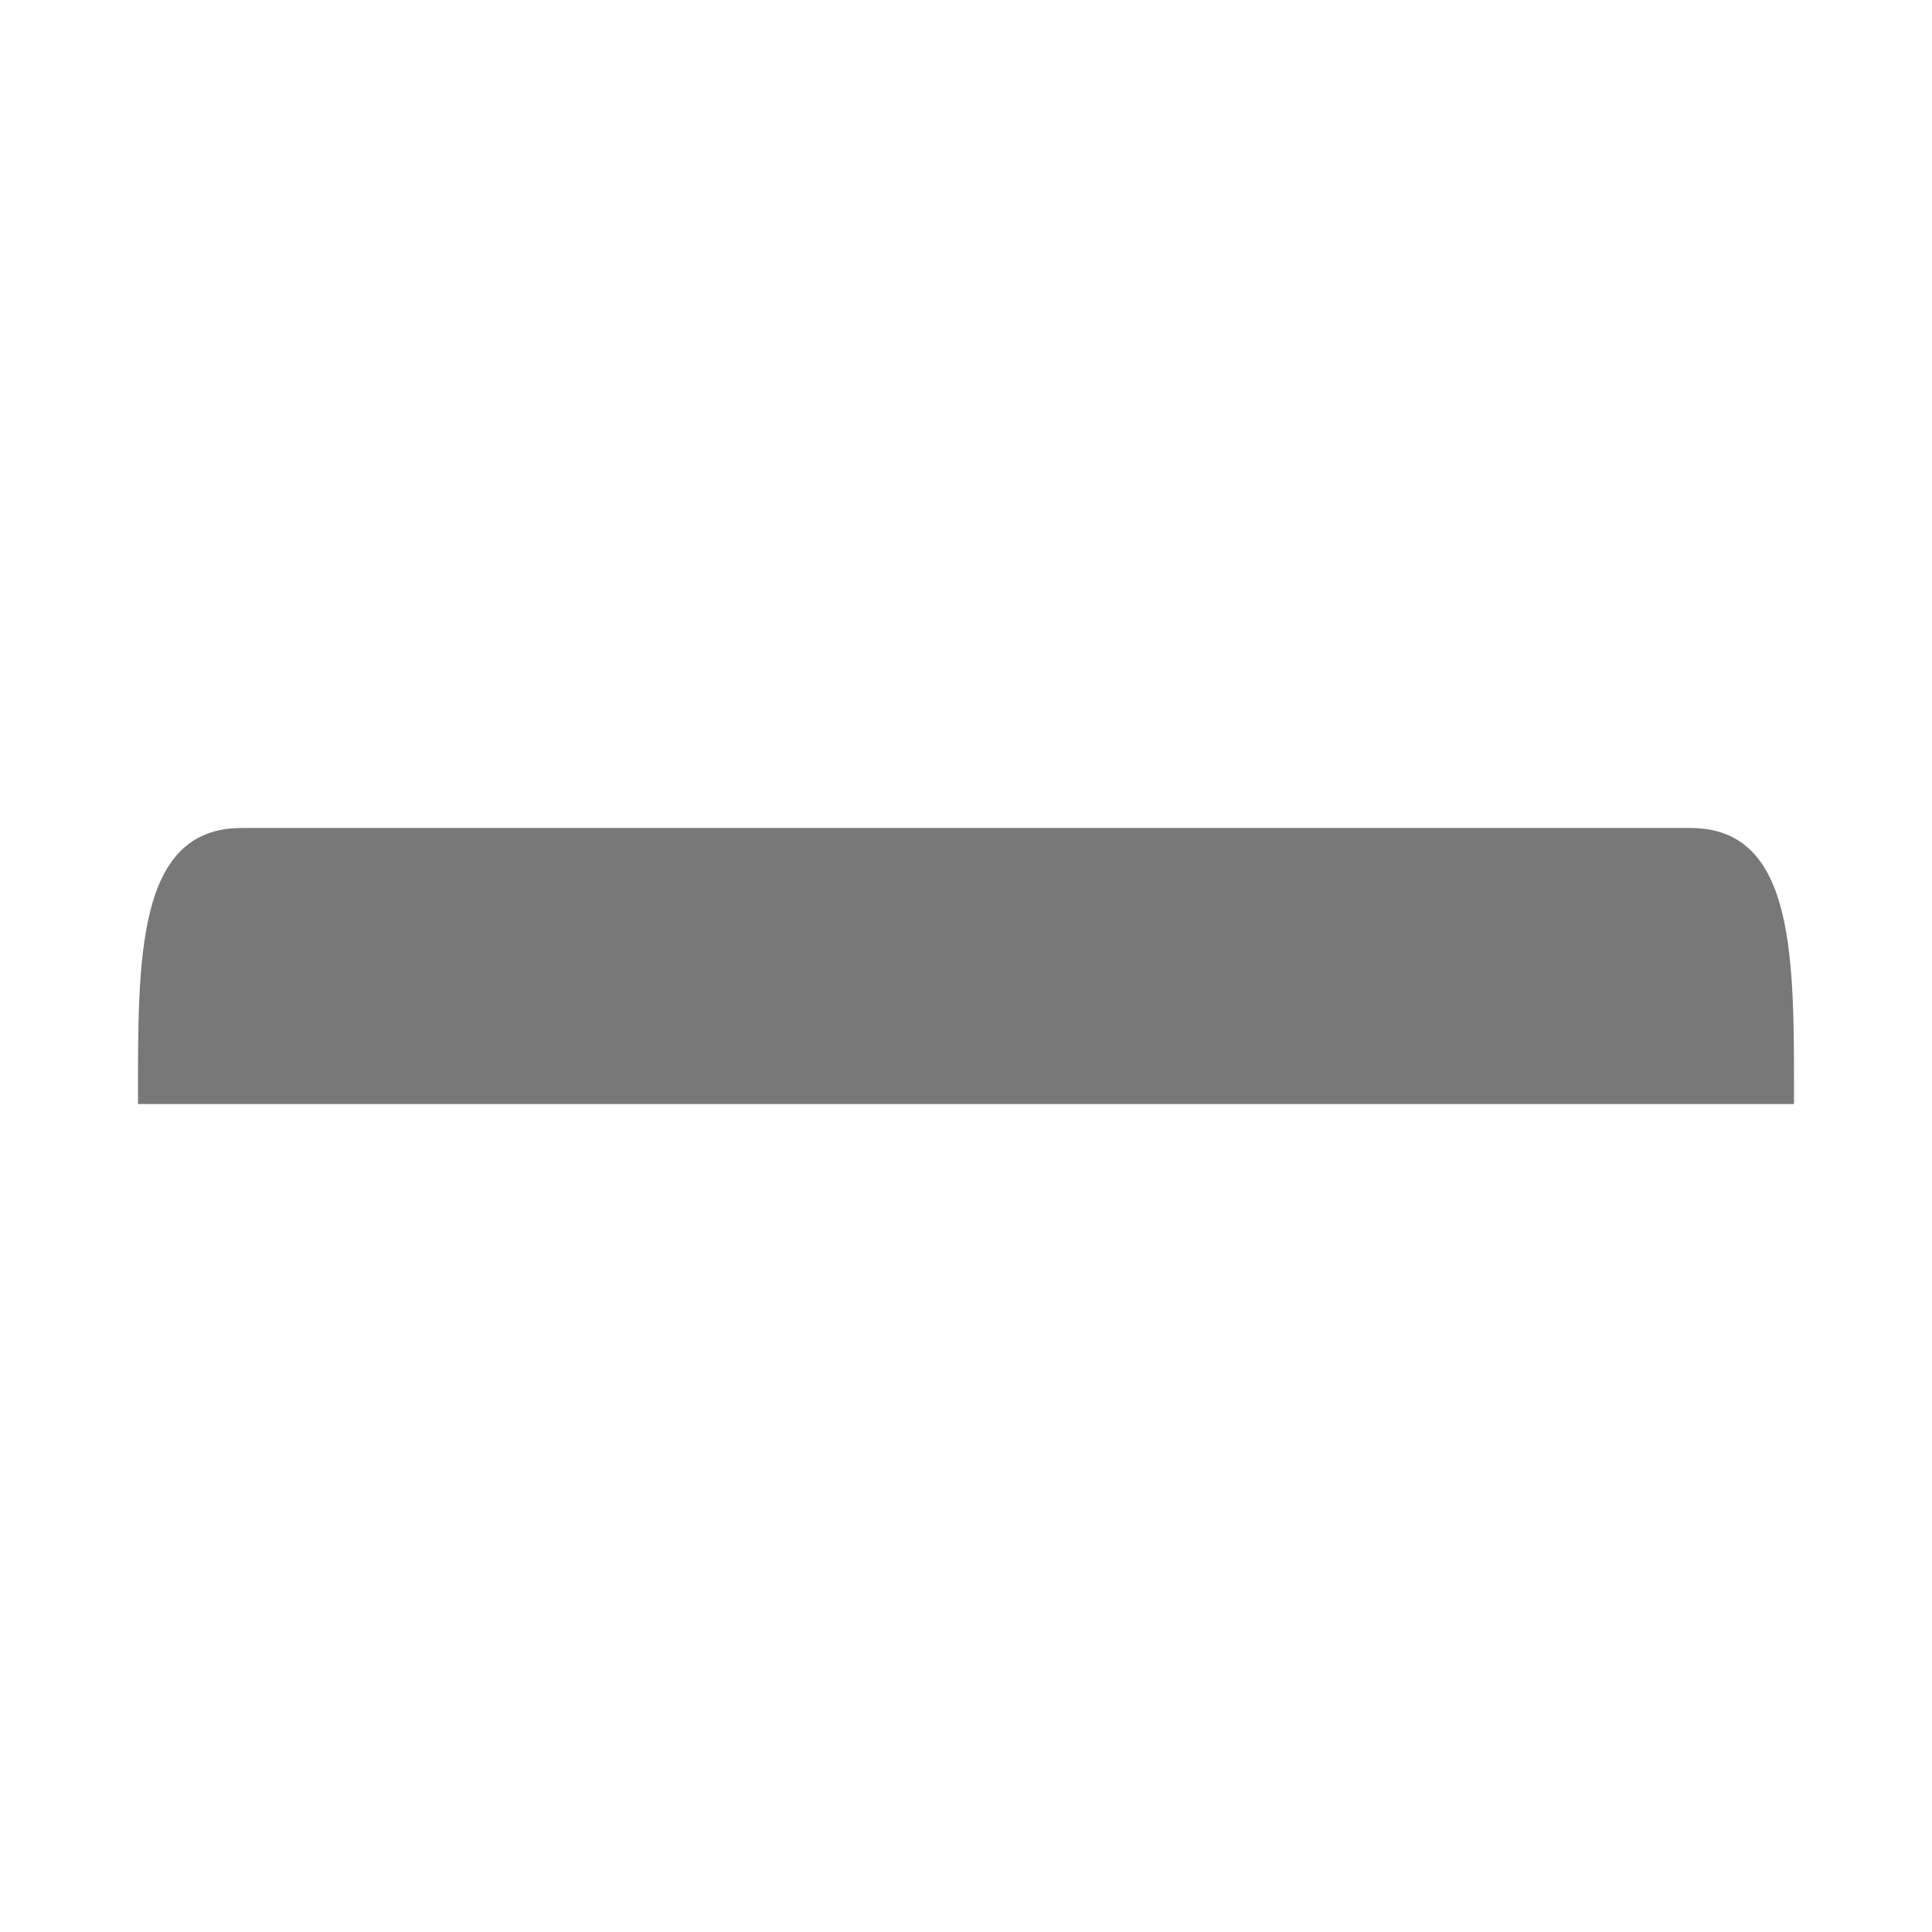
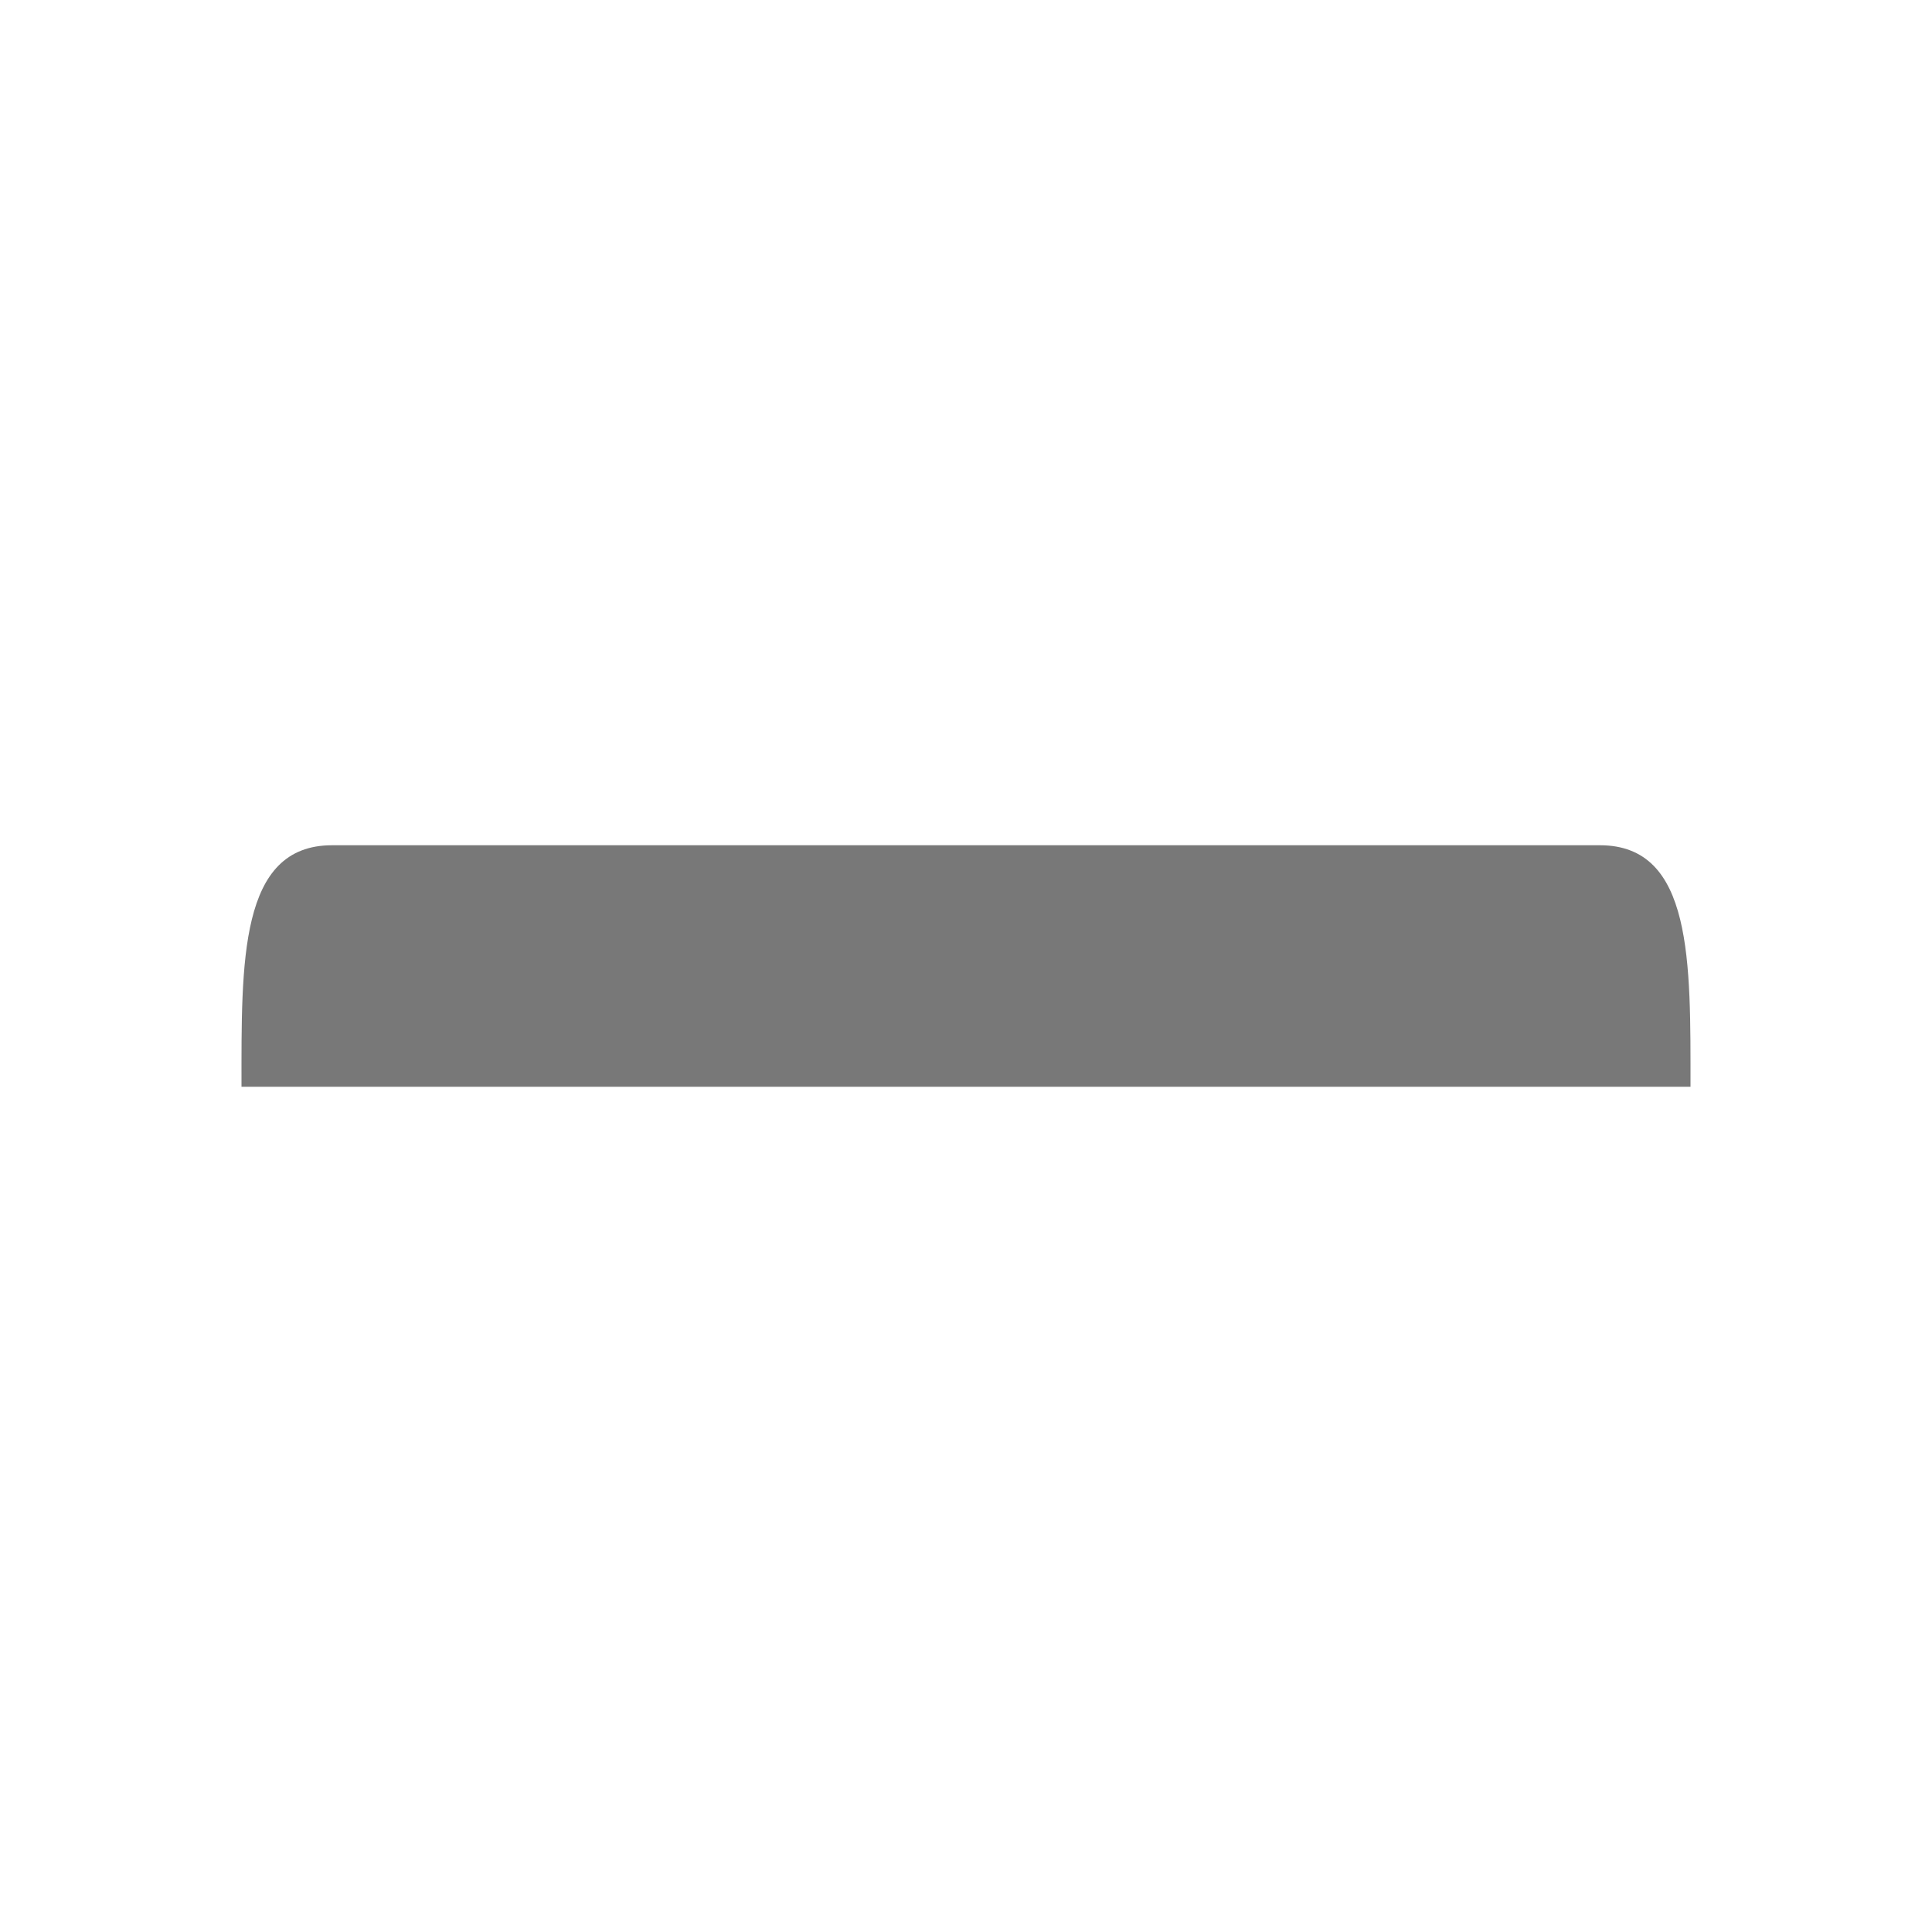
- <svg xmlns="http://www.w3.org/2000/svg" width="14" height="14" id="svg6193" version="1.0">
+ <svg xmlns="http://www.w3.org/2000/svg" width="16" height="16" id="svg6193" version="1.0">
  <defs id="defs6195" />
  <g id="layer1">
-     <path id="rect7725" d="M 1.75,6 L 12.25,6 C 13.021,6 13,6.97 13,8 L 1,8 C 1,6.97 0.979,6 1.75,6 z" style="fill:#787878;fill-opacity:1;fill-rule:nonzero;stroke:none;stroke-width:1px;stroke-linecap:butt;stroke-linejoin:miter;marker:none;stroke-miterlimit:4;stroke-dashoffset:0;stroke-opacity:1;visibility:visible;display:inline;overflow:visible" />
+     <path id="rect7725" d="M 2.75,7 L 13.25,7 C 14.021,7 14,7.97 14,9 L 2,9 C 2,7.97 1.979,7 2.75,7 z" style="fill:#787878;fill-opacity:1;fill-rule:nonzero;stroke:none;stroke-width:1px;stroke-linecap:butt;stroke-linejoin:miter;marker:none;stroke-miterlimit:4;stroke-dashoffset:0;stroke-opacity:1;visibility:visible;display:inline;overflow:visible" />
  </g>
</svg>
